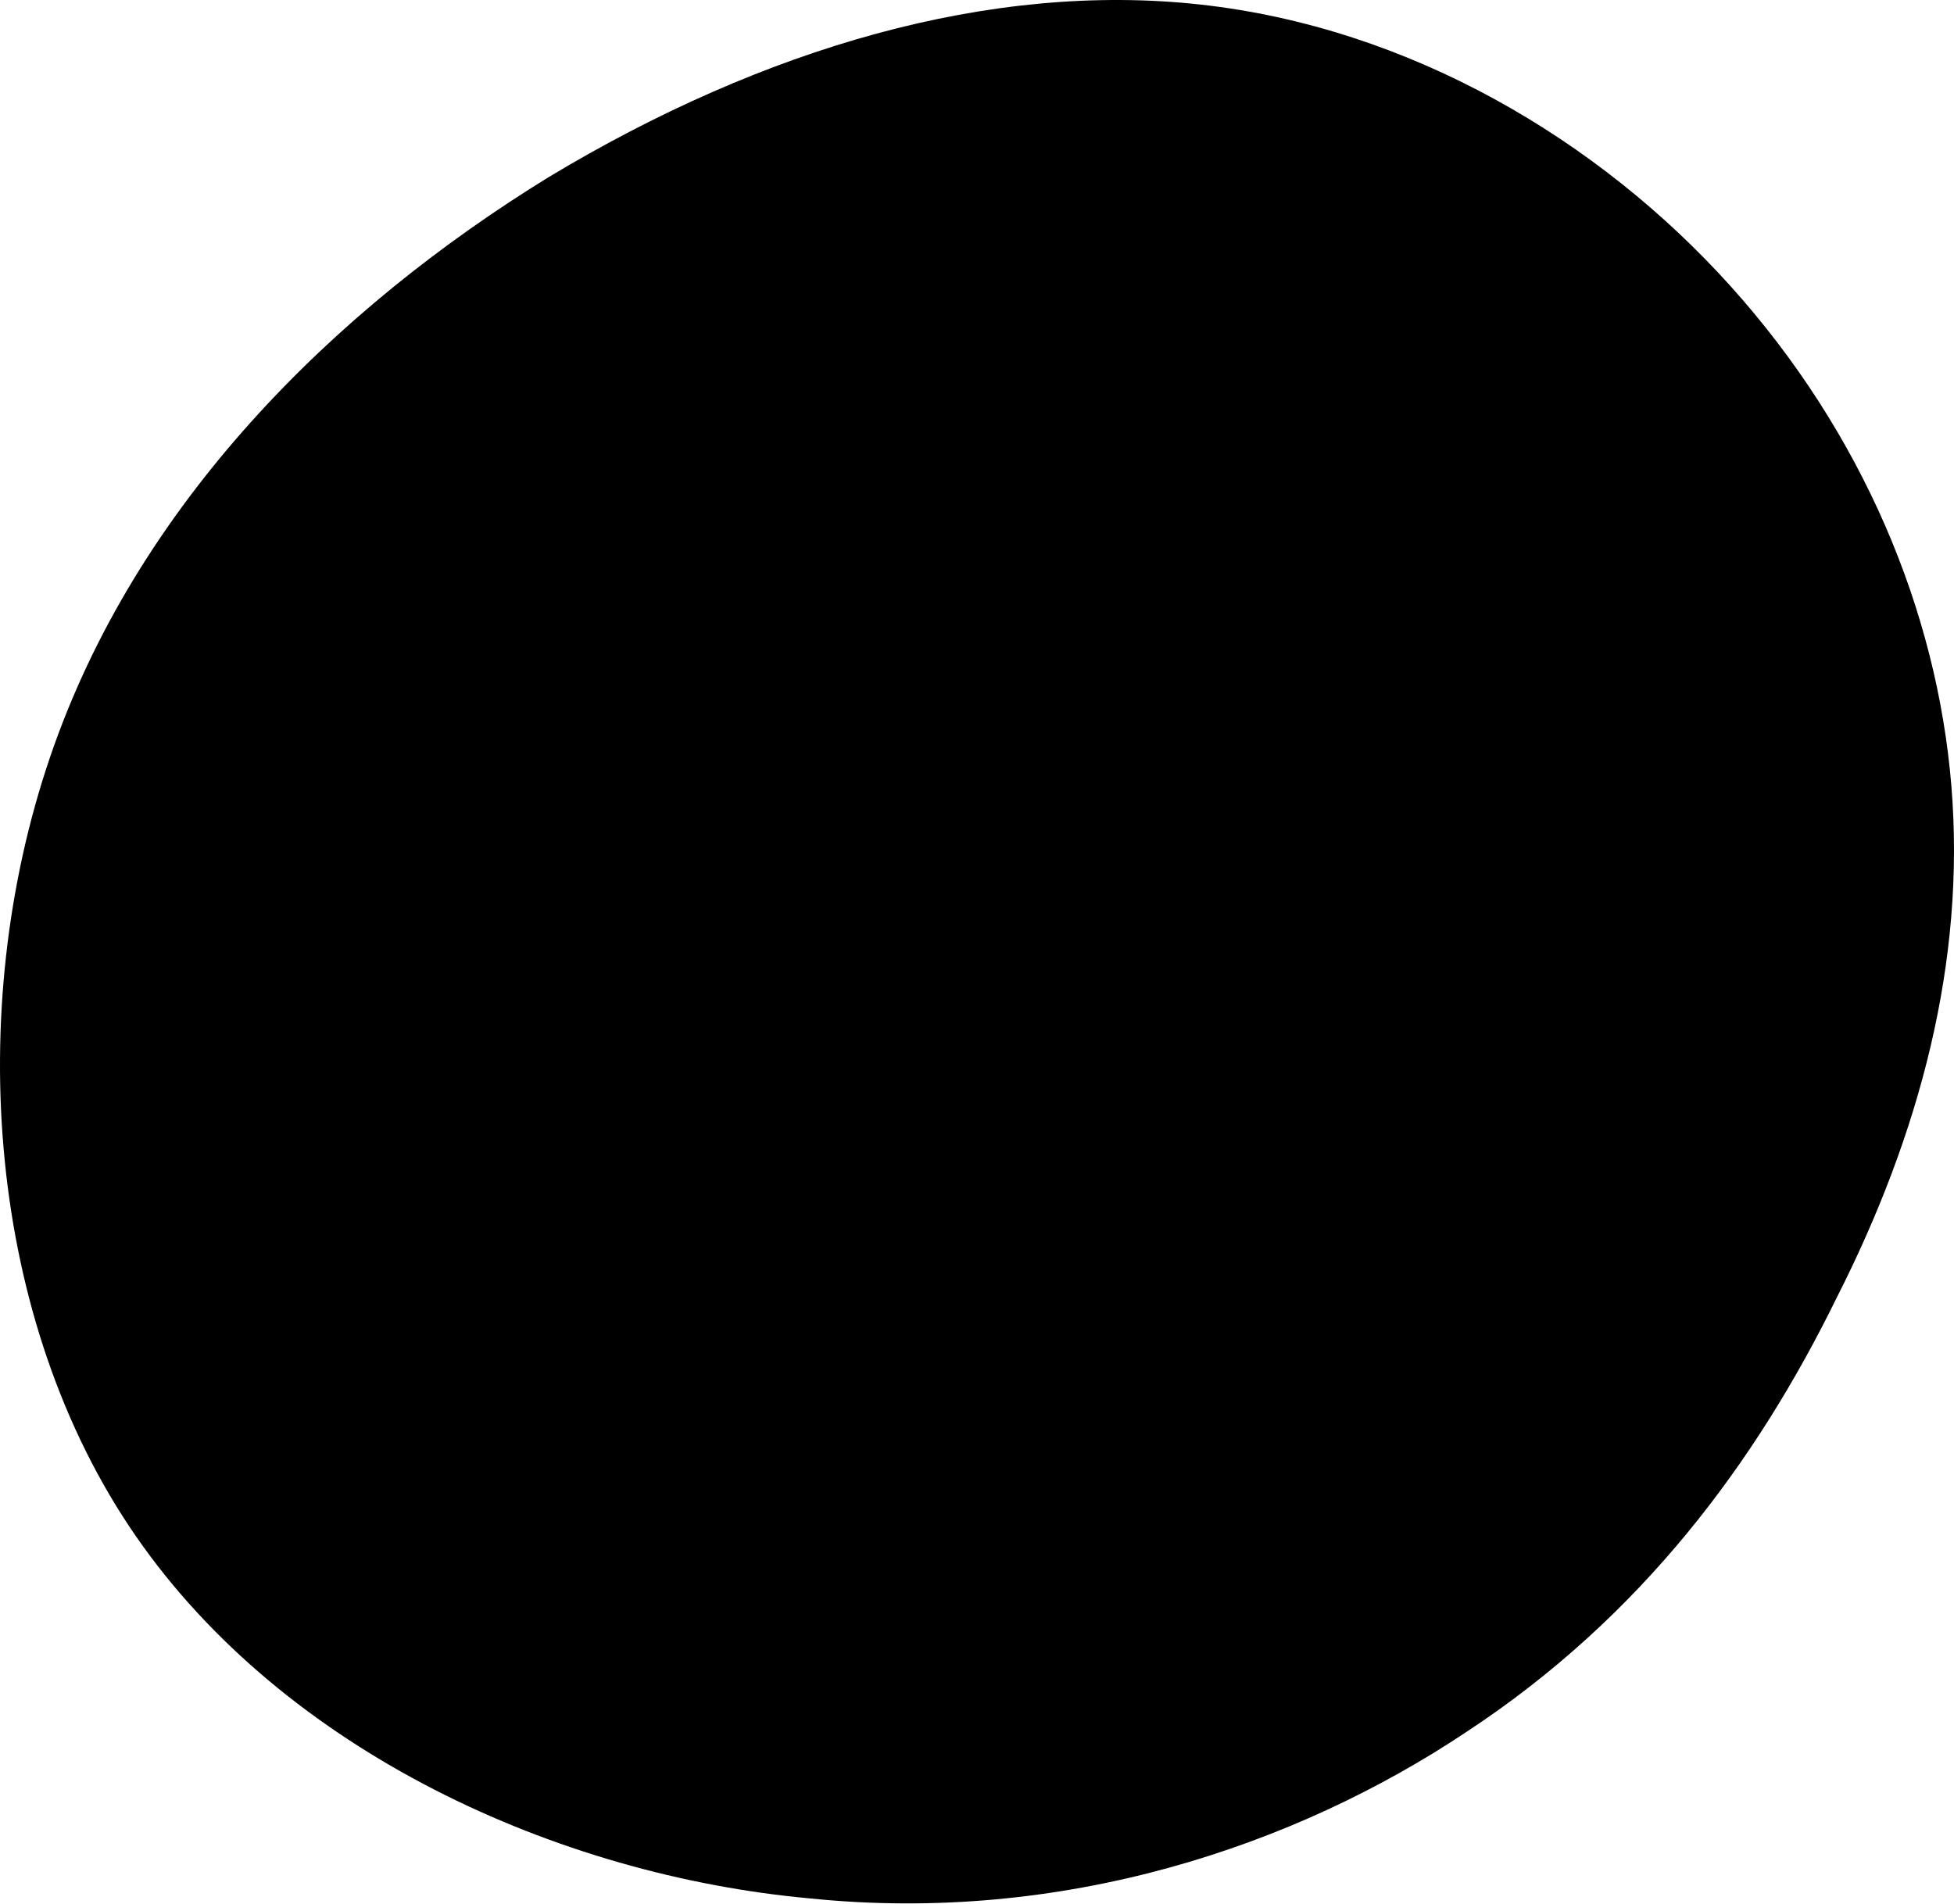
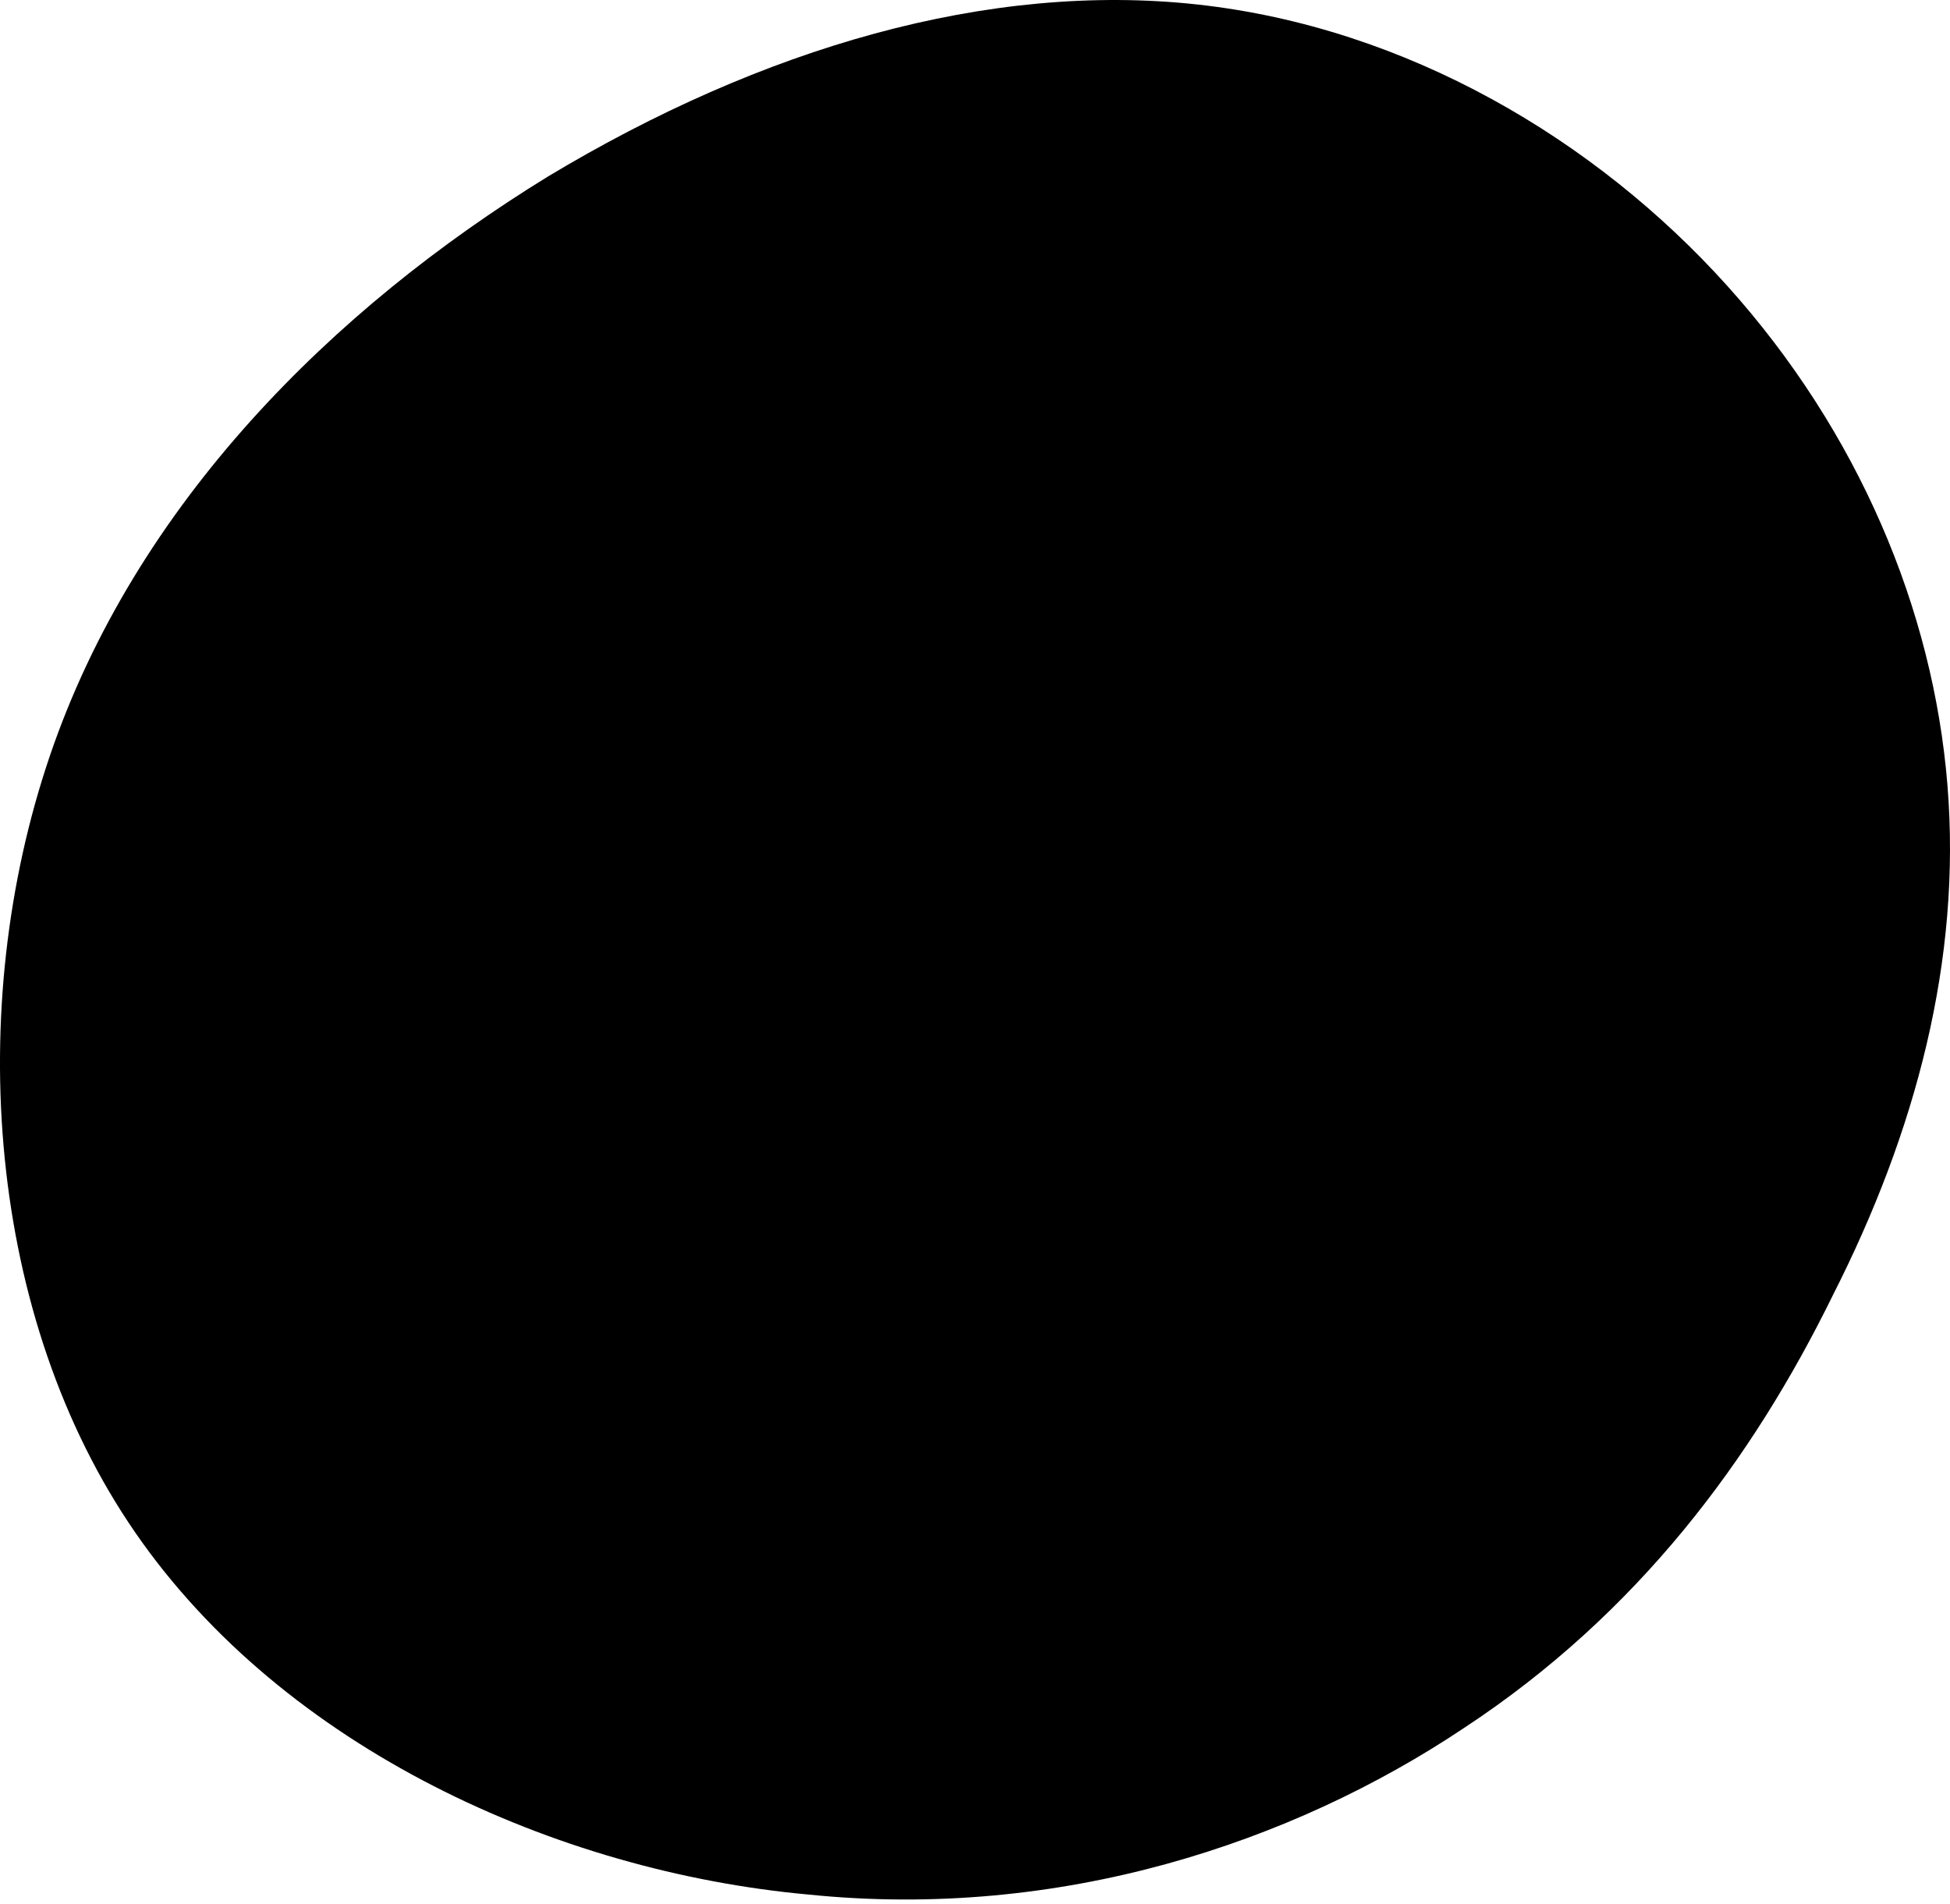
- <svg xmlns="http://www.w3.org/2000/svg" width="386" height="376" viewBox="0 0 386 376">
-   <path d="M341.862,56.526 C367.923,85.48 382.653,120.678 385.486,155.309 C388.319,189.94 379.254,224.003 362.824,256.362 C346.961,288.722 324.299,319.379 289.739,342.087 C255.746,364.796 209.856,380.124 159.999,375.015 C110.143,370.473 56.321,346.061 26.86,303.483 C-2.6,260.904 -7.133,199.591 9.864,149.632 C26.86,99.673 65.952,61.068 108.443,34.953 C150.935,9.406 195.692,-3.651 237.05,0.89 C278.408,5.432 315.801,27.573 341.862,56.526 Z" />
+ <svg xmlns="http://www.w3.org/2000/svg" height="371" viewBox="0 0 380 371" width="380">
+   <path d="m336.548 55.648c25.656 28.503 40.158 63.155 42.946 97.247 2.789 34.092-6.135 67.626-22.31 99.483-15.617 31.857-37.927 62.037-71.949 84.393-33.465 22.356-78.642 37.446-127.723 32.416-49.081-4.471-102.067-28.503-131.07-70.42-29.003-41.917-33.465-102.277-16.732-151.459 16.732-49.182 55.217-87.187 97.047-112.896 41.831-25.15 85.892-38.005 126.608-33.533s77.526 26.268 103.182 54.771z" />
</svg>
